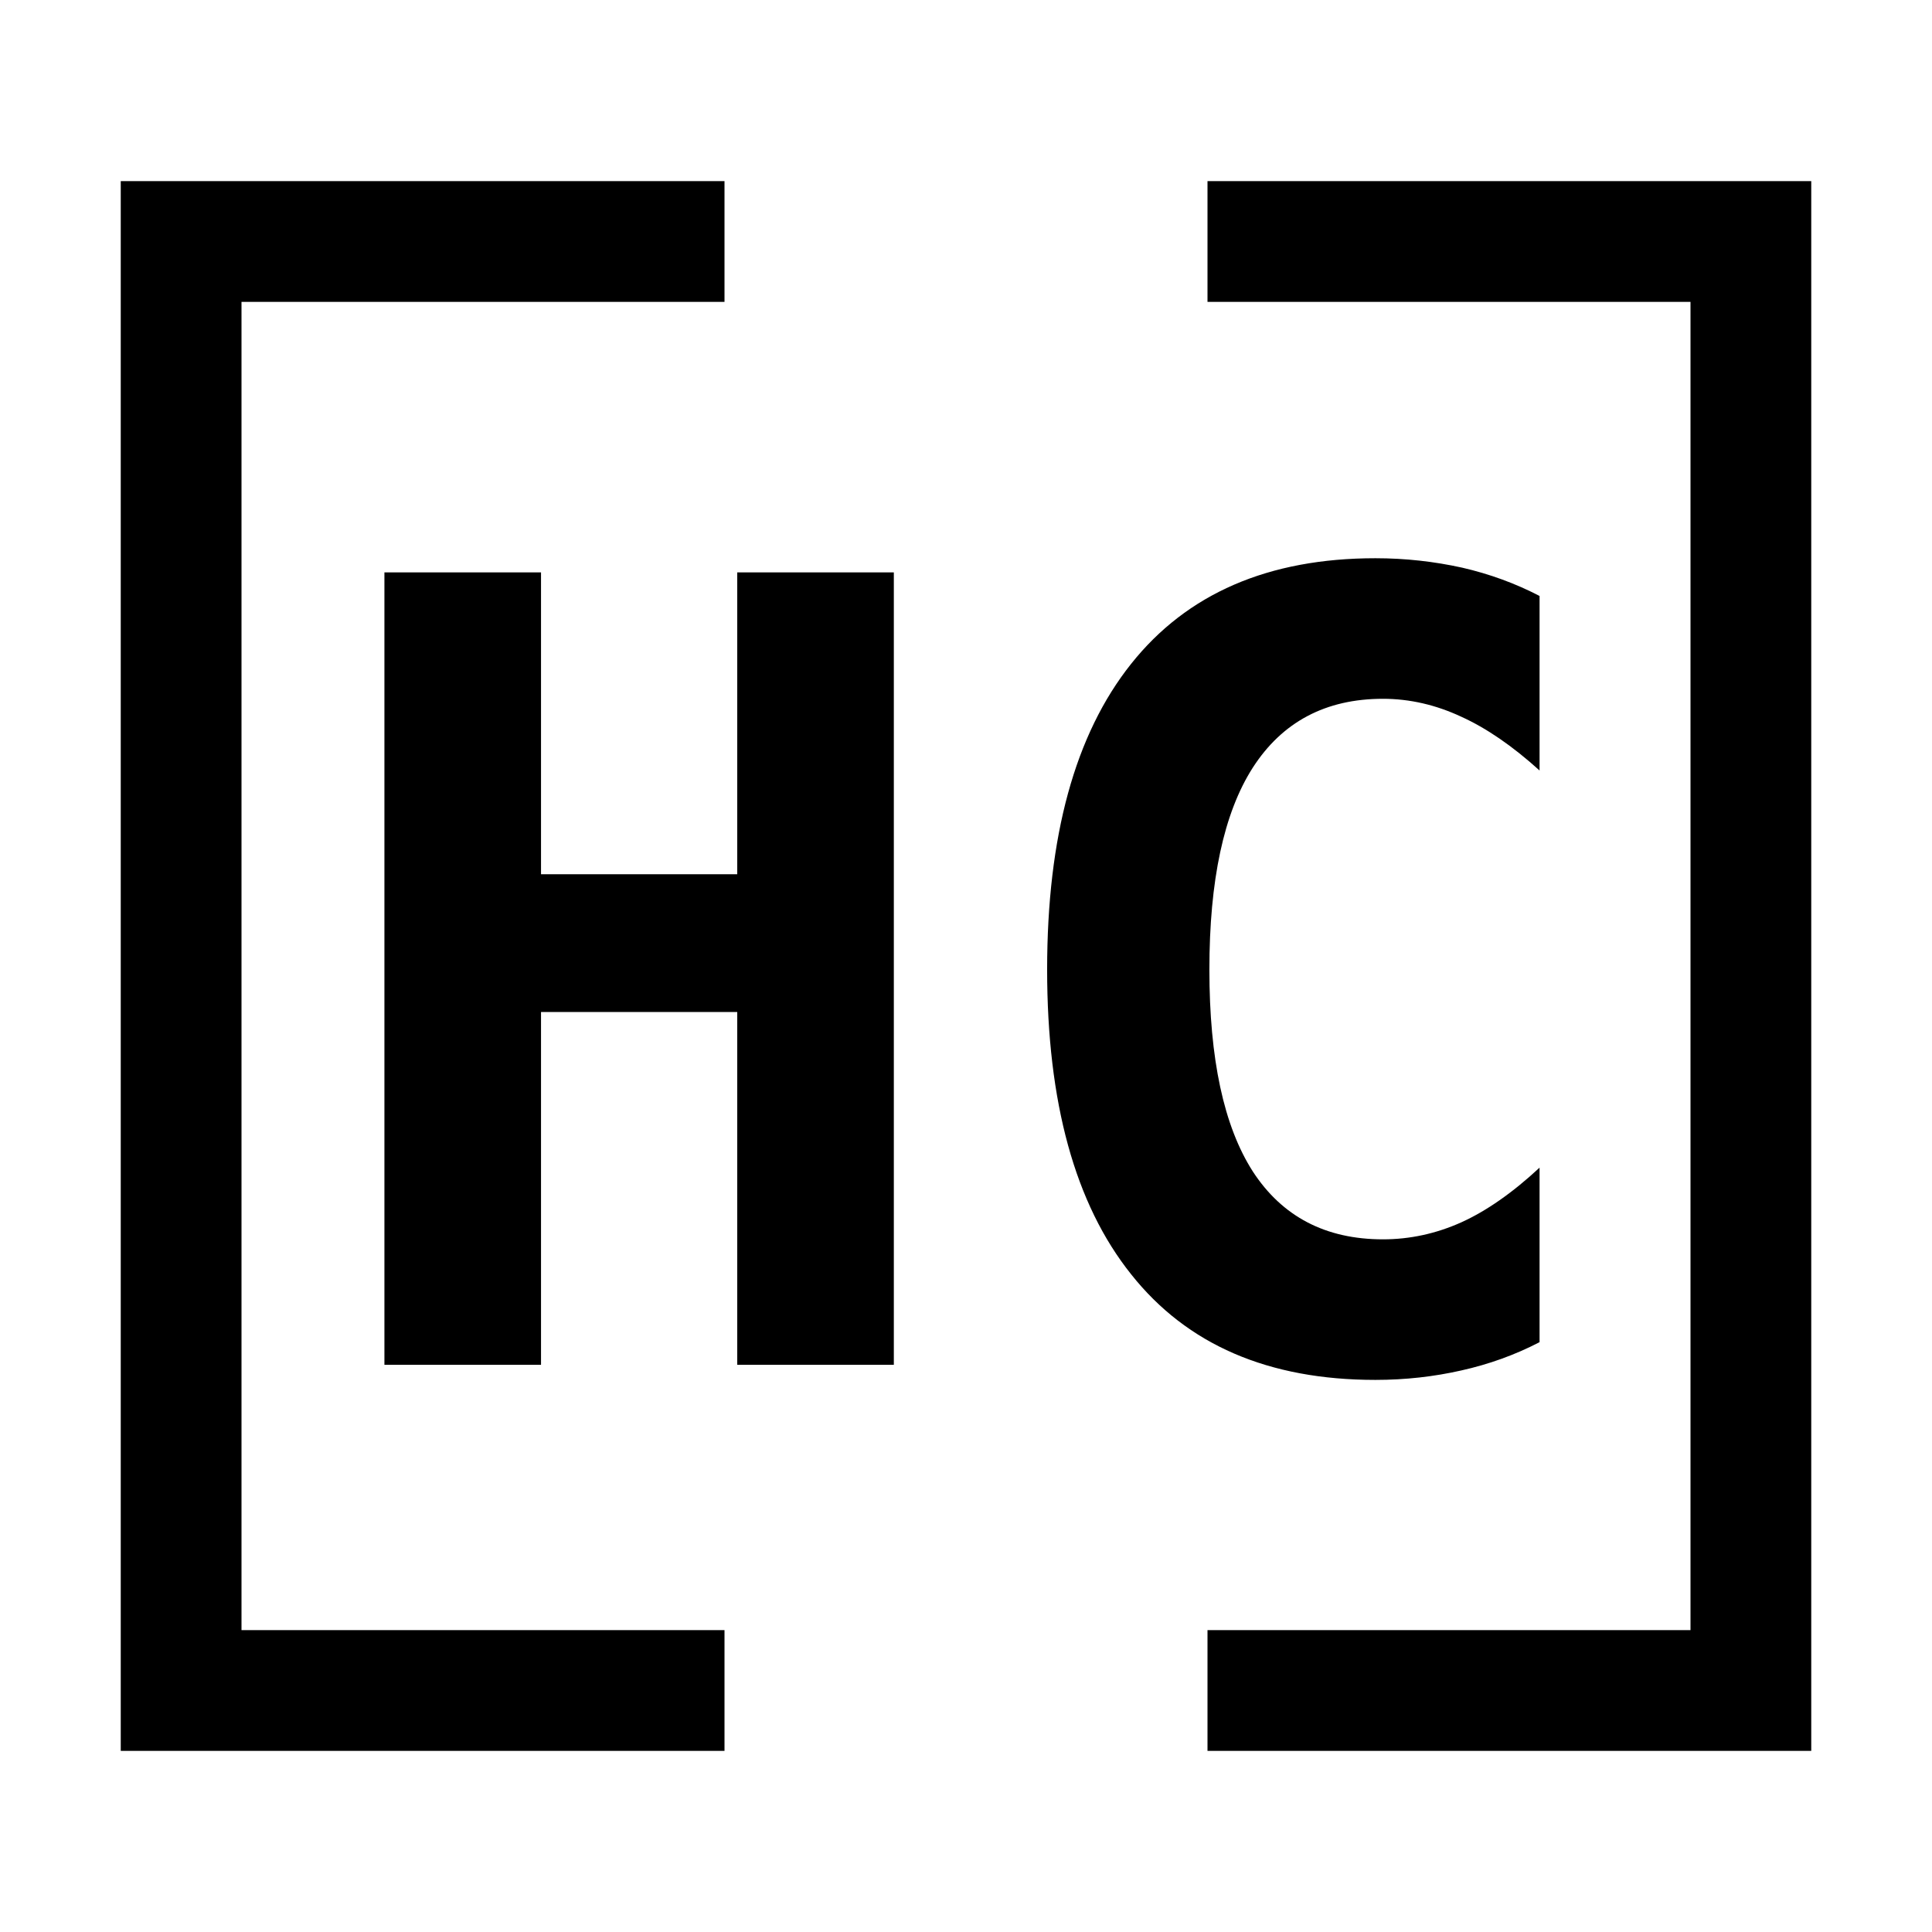
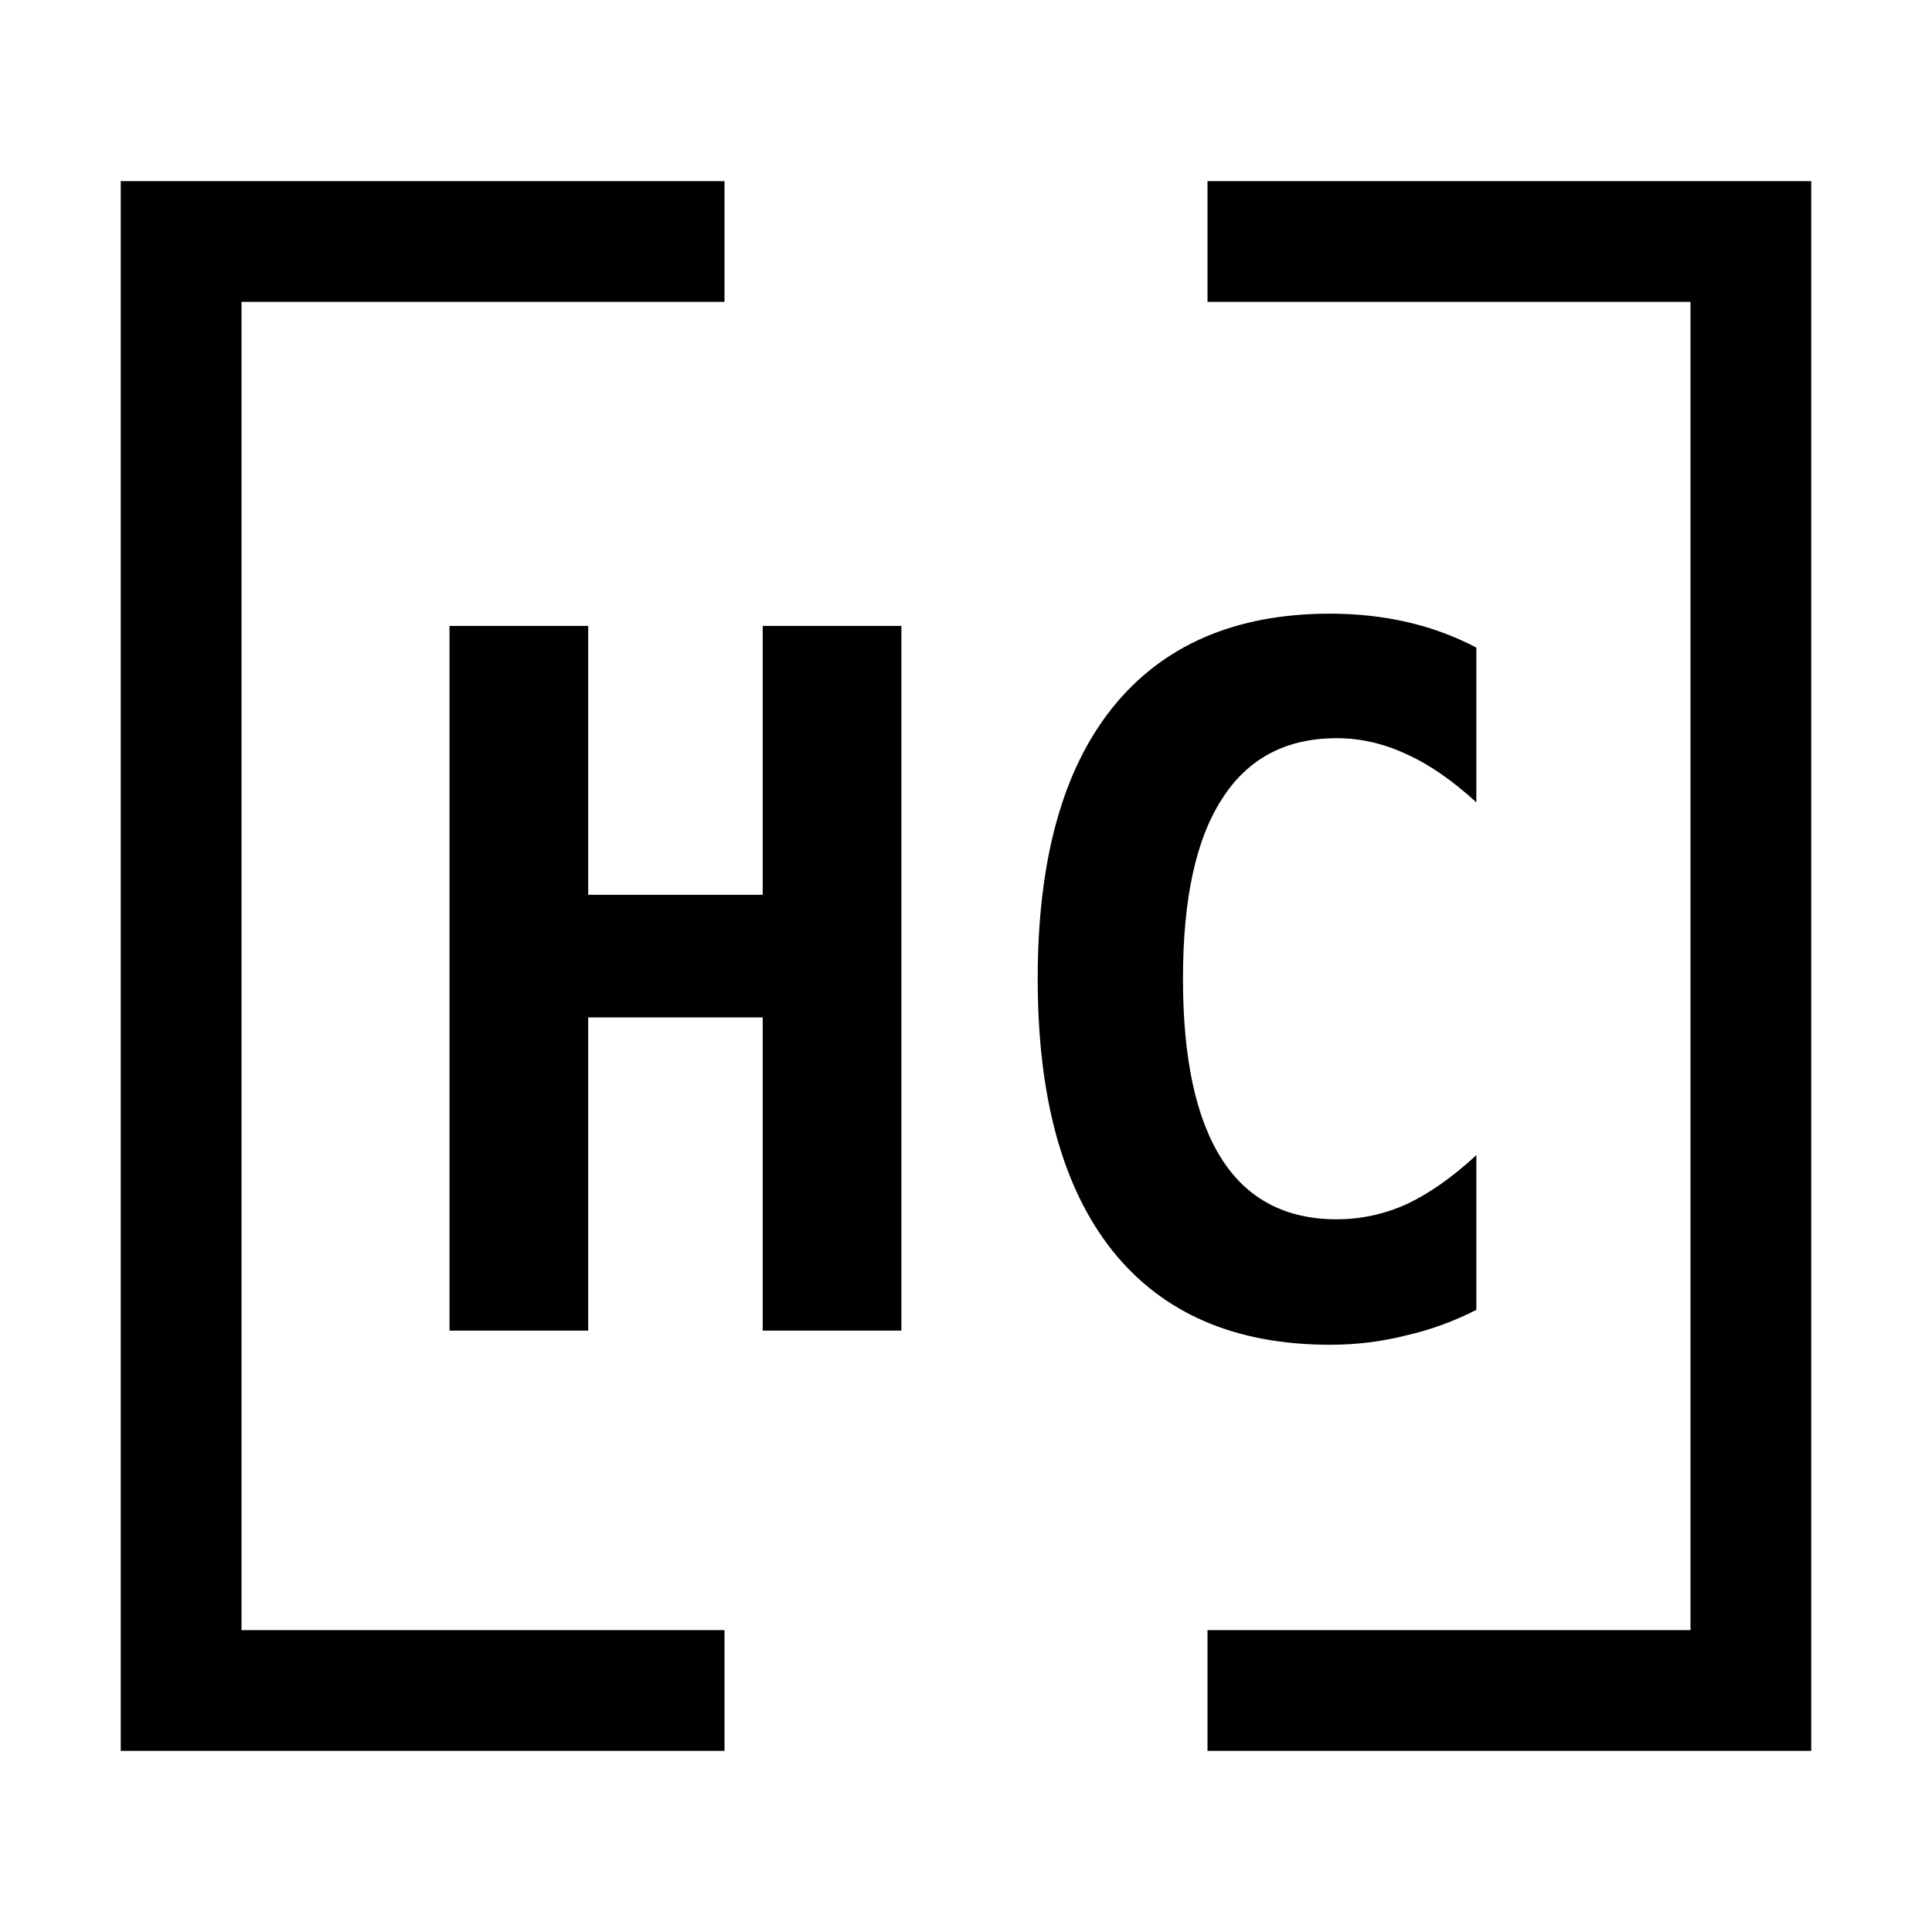
<svg xmlns="http://www.w3.org/2000/svg" width="32" height="32" viewBox="0 0 32 32" version="1.1">
  <style>
        .bracket {
        fill: none;
        stroke: currentColor;
        stroke-width: 2;
        }
        .letters {
        fill: currentColor;
        font-family: monospace;
        font-weight: bold;
+         font-size: 16px !important;
        }
    </style>
  <path class="bracket" d="M12,4 L3,4 L3,28 L12,28" />
  <path class="bracket" d="M20,4 L29,4 L29,28 L20,28" />
  <text class="letters" x="16" y="17.5" text-anchor="middle" dominant-baseline="middle" font-size="18">HC</text>
</svg>
